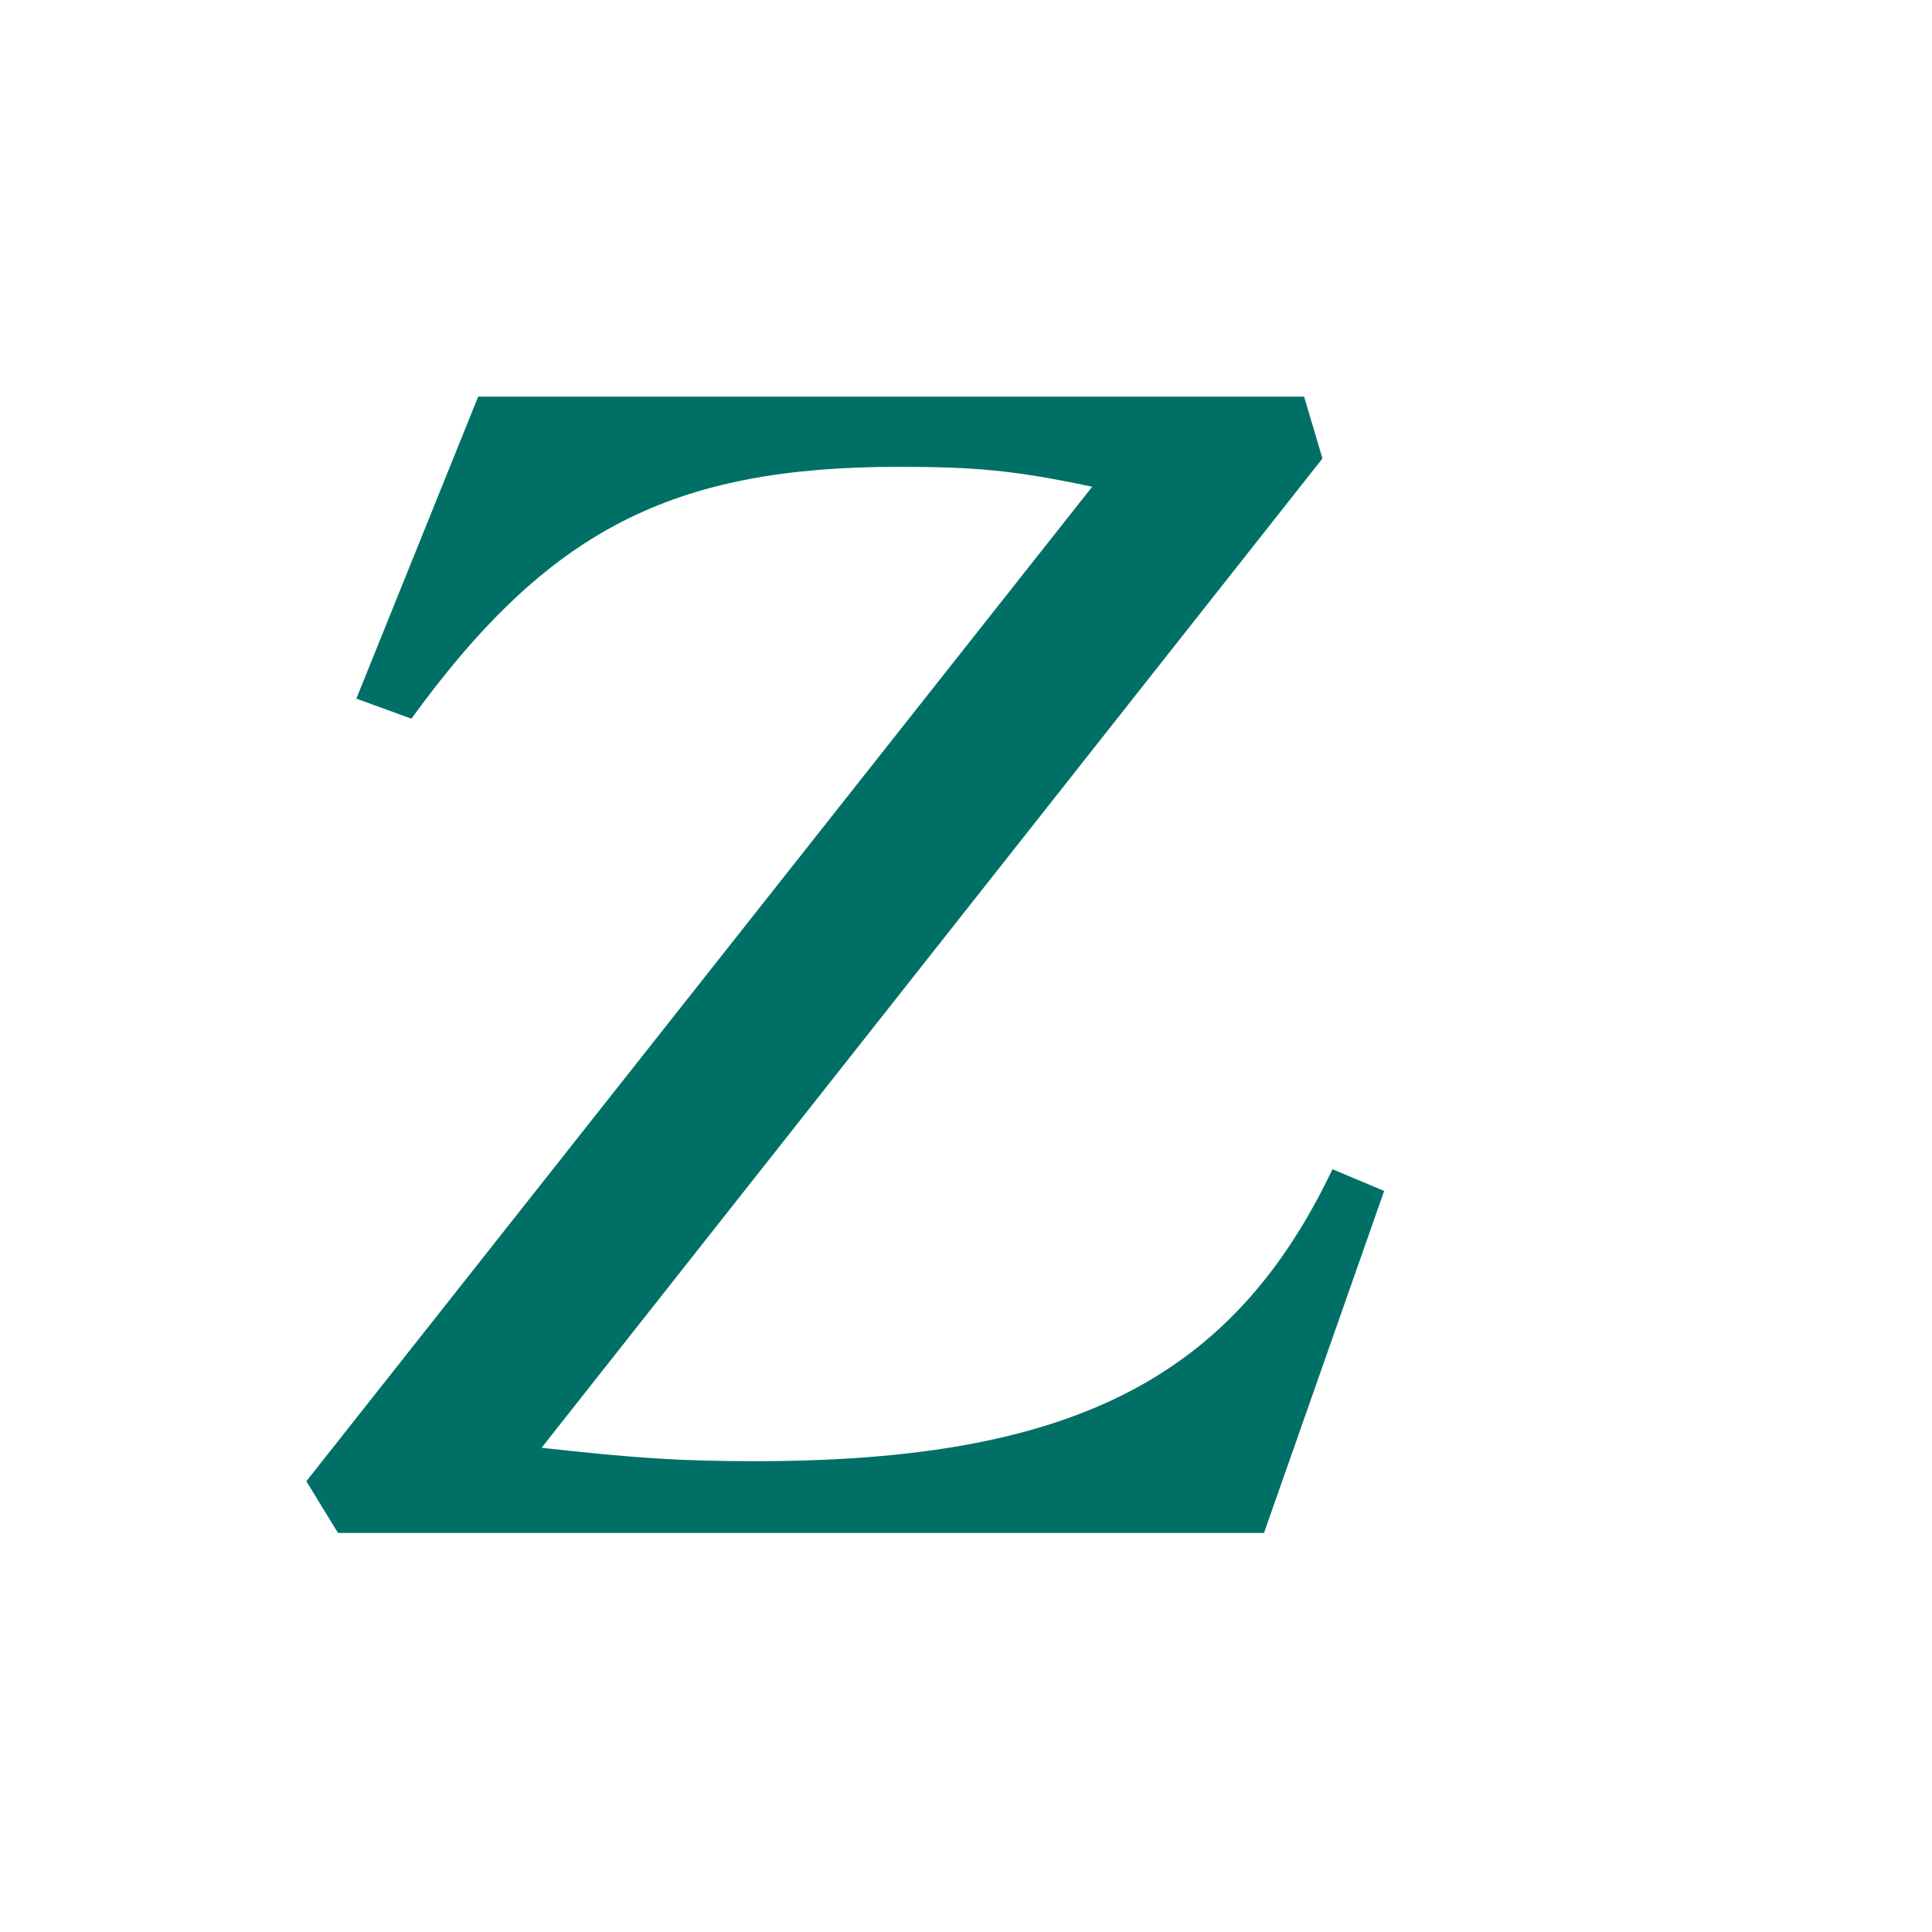
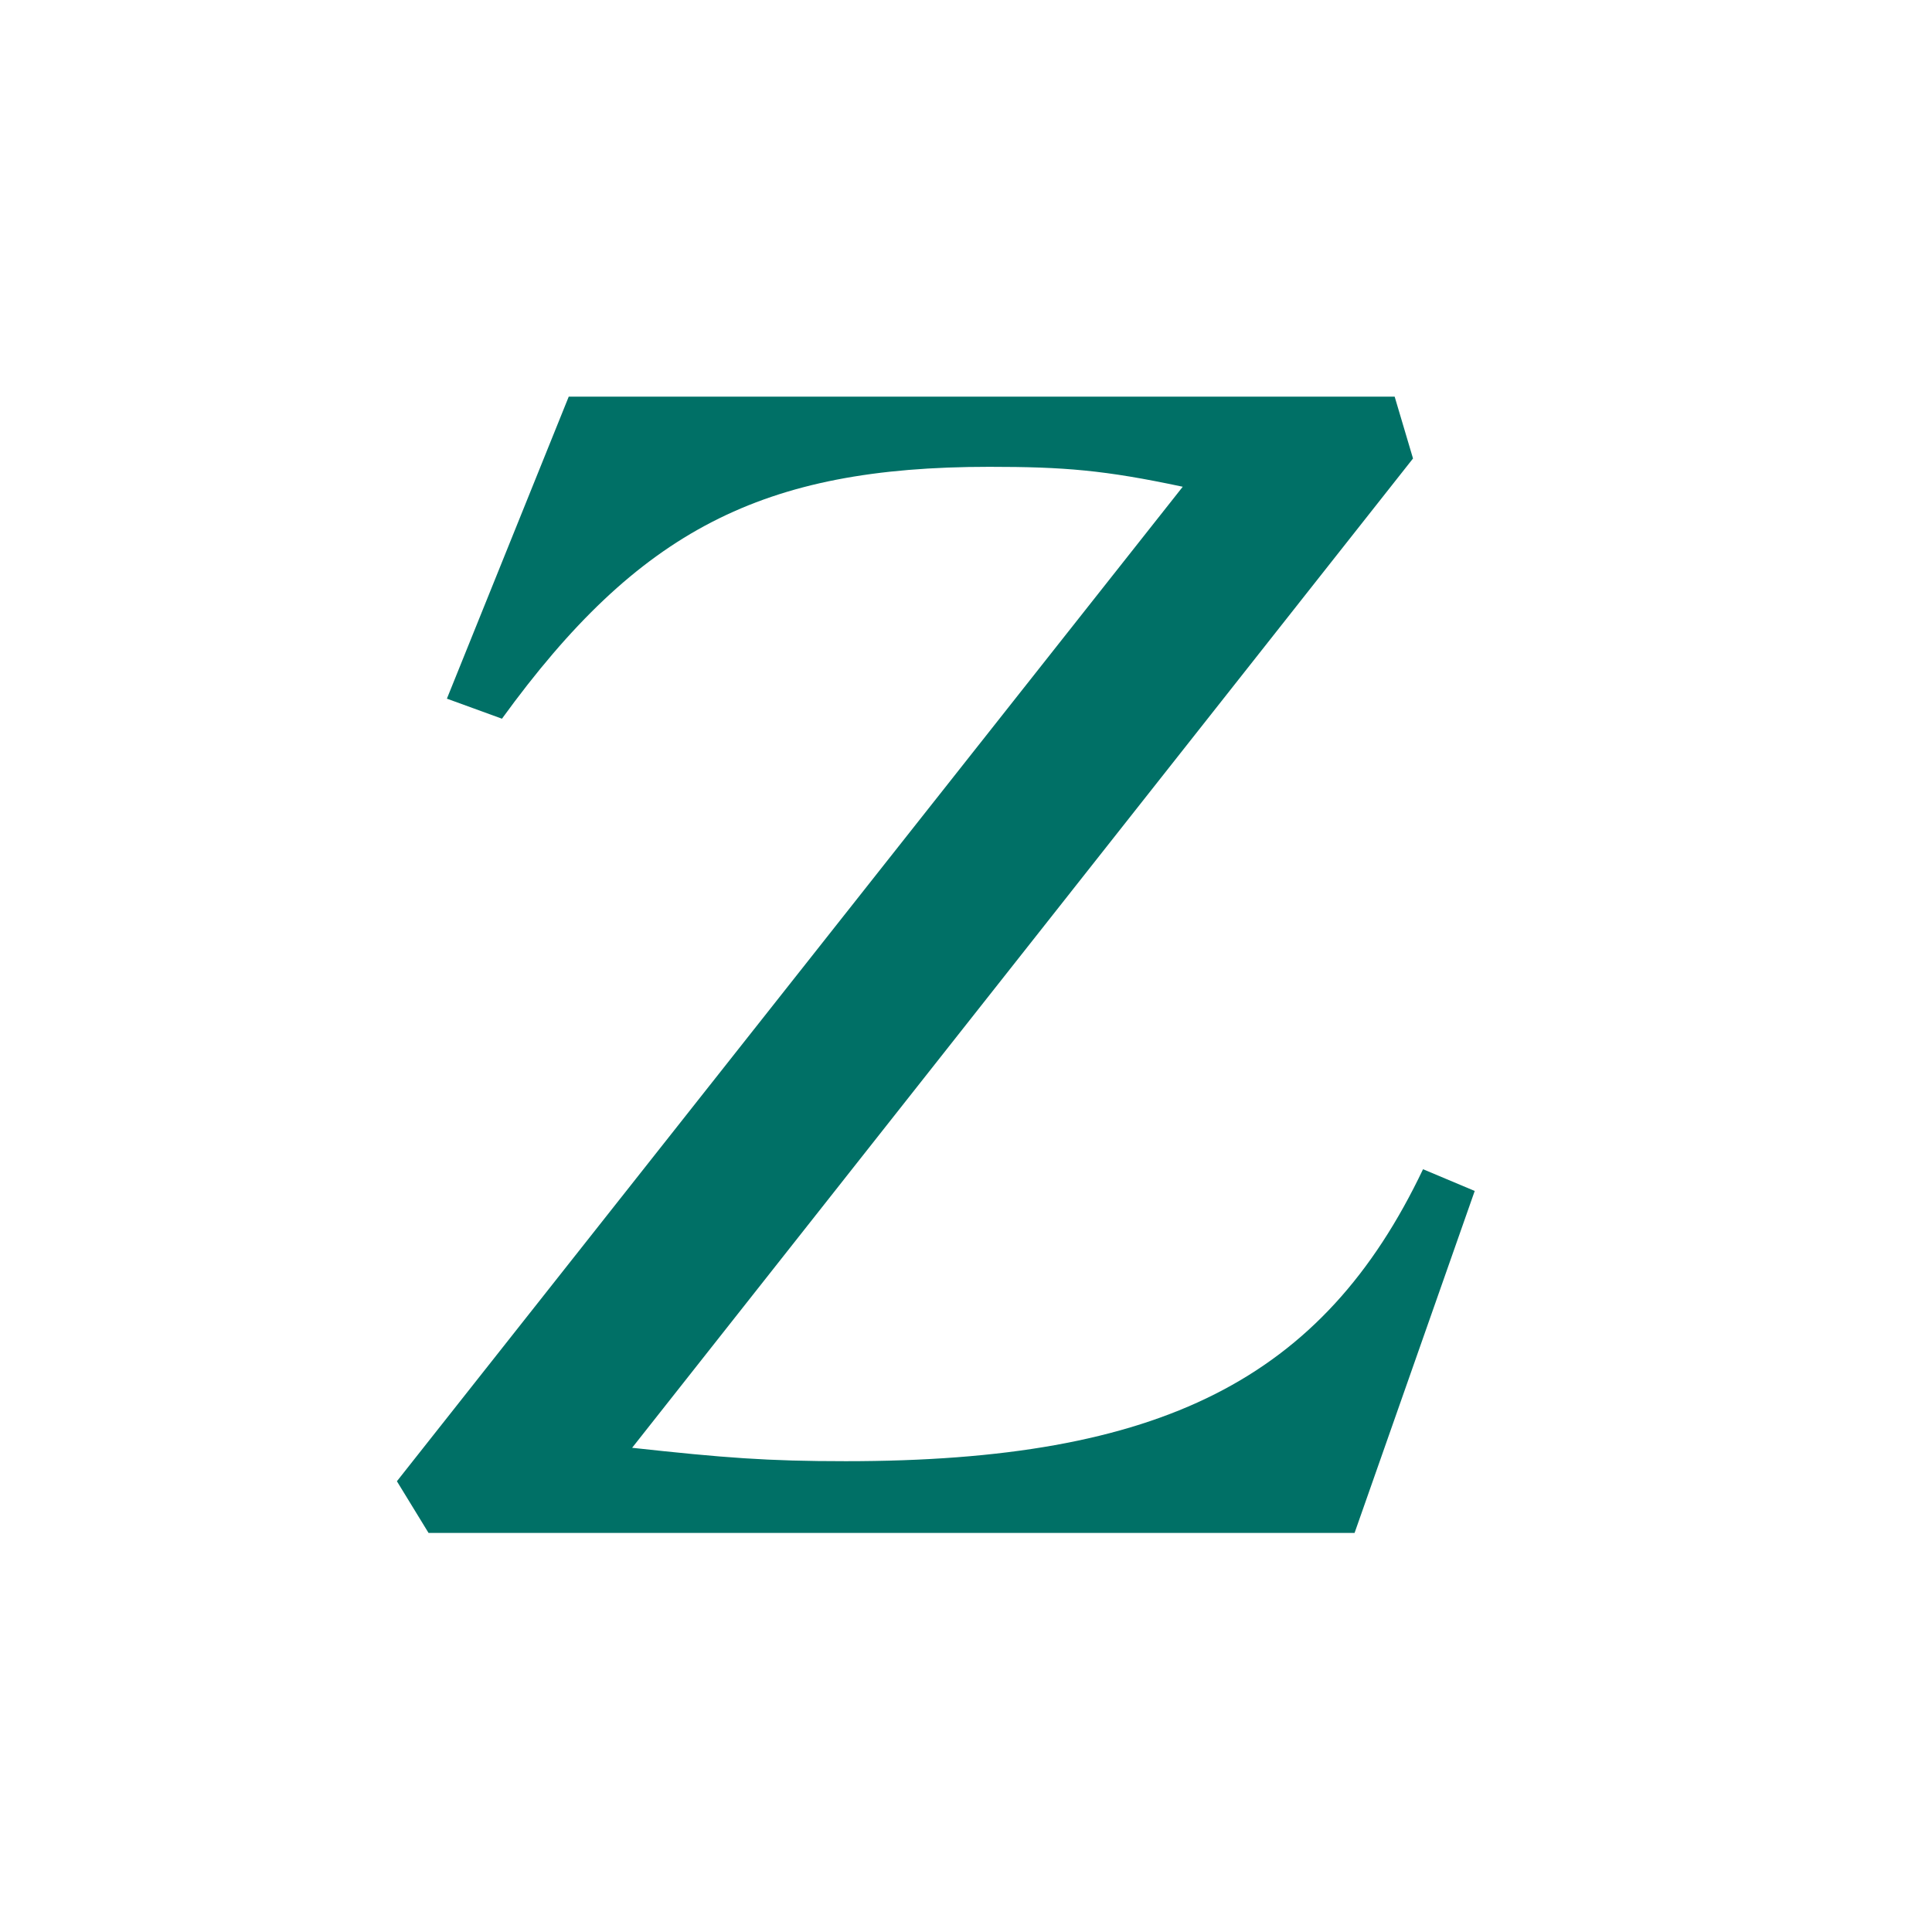
- <svg xmlns="http://www.w3.org/2000/svg" width="16" height="16" viewBox="0 0 16 16" fill="none" version="1.1">
+ <svg xmlns="http://www.w3.org/2000/svg" width="16" height="16" viewBox="-0.5 0 15.5 16" fill="none" version="1.1">
  <path d="M 11.463 9.863 11.035 9.683 C 10.206 11.424 8.865 12.101 6.254 12.101 5.604 12.101 5.245 12.073 4.485 11.99 L 10.952 3.797 10.8 3.285 H 3.96 L 2.951 5.786 3.407 5.952 C 4.54 4.391 5.563 3.866 7.442 3.866 8.064 3.866 8.396 3.893 9.045 4.031 L 2.537 12.267 2.799 12.695 H 10.468 Z" style="fill:#007066;fill-opacity:1" />
</svg>
